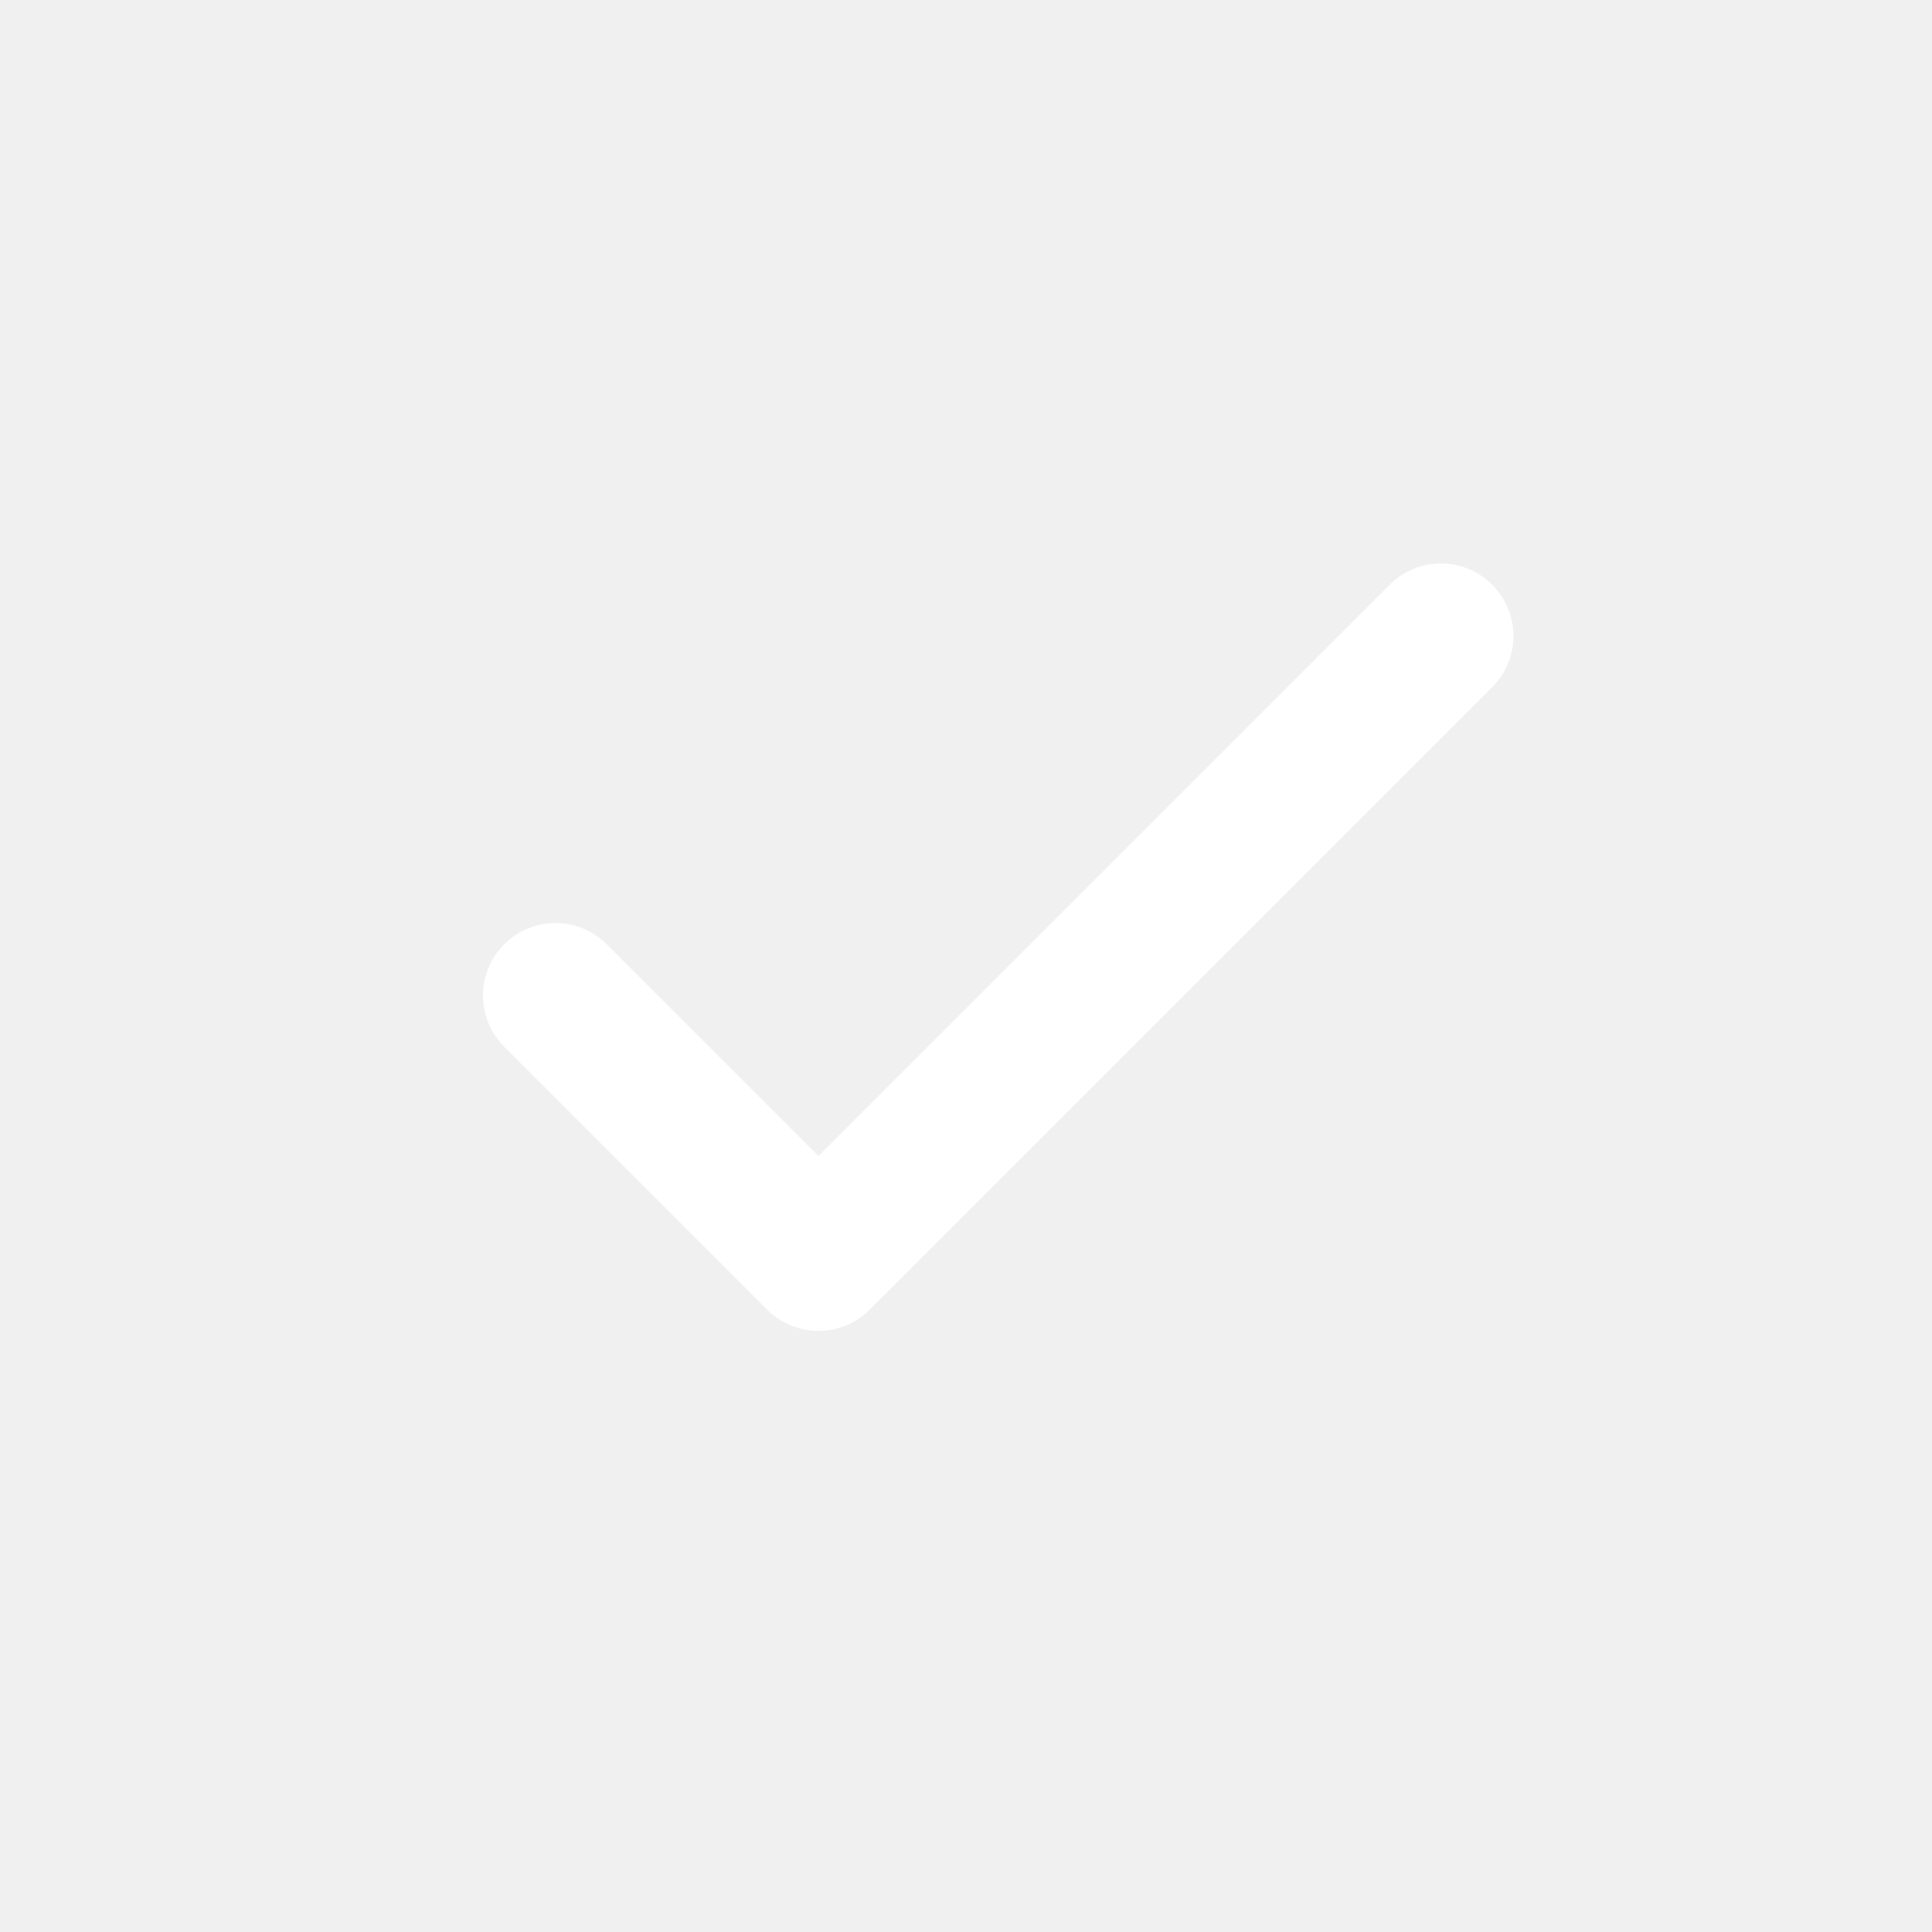
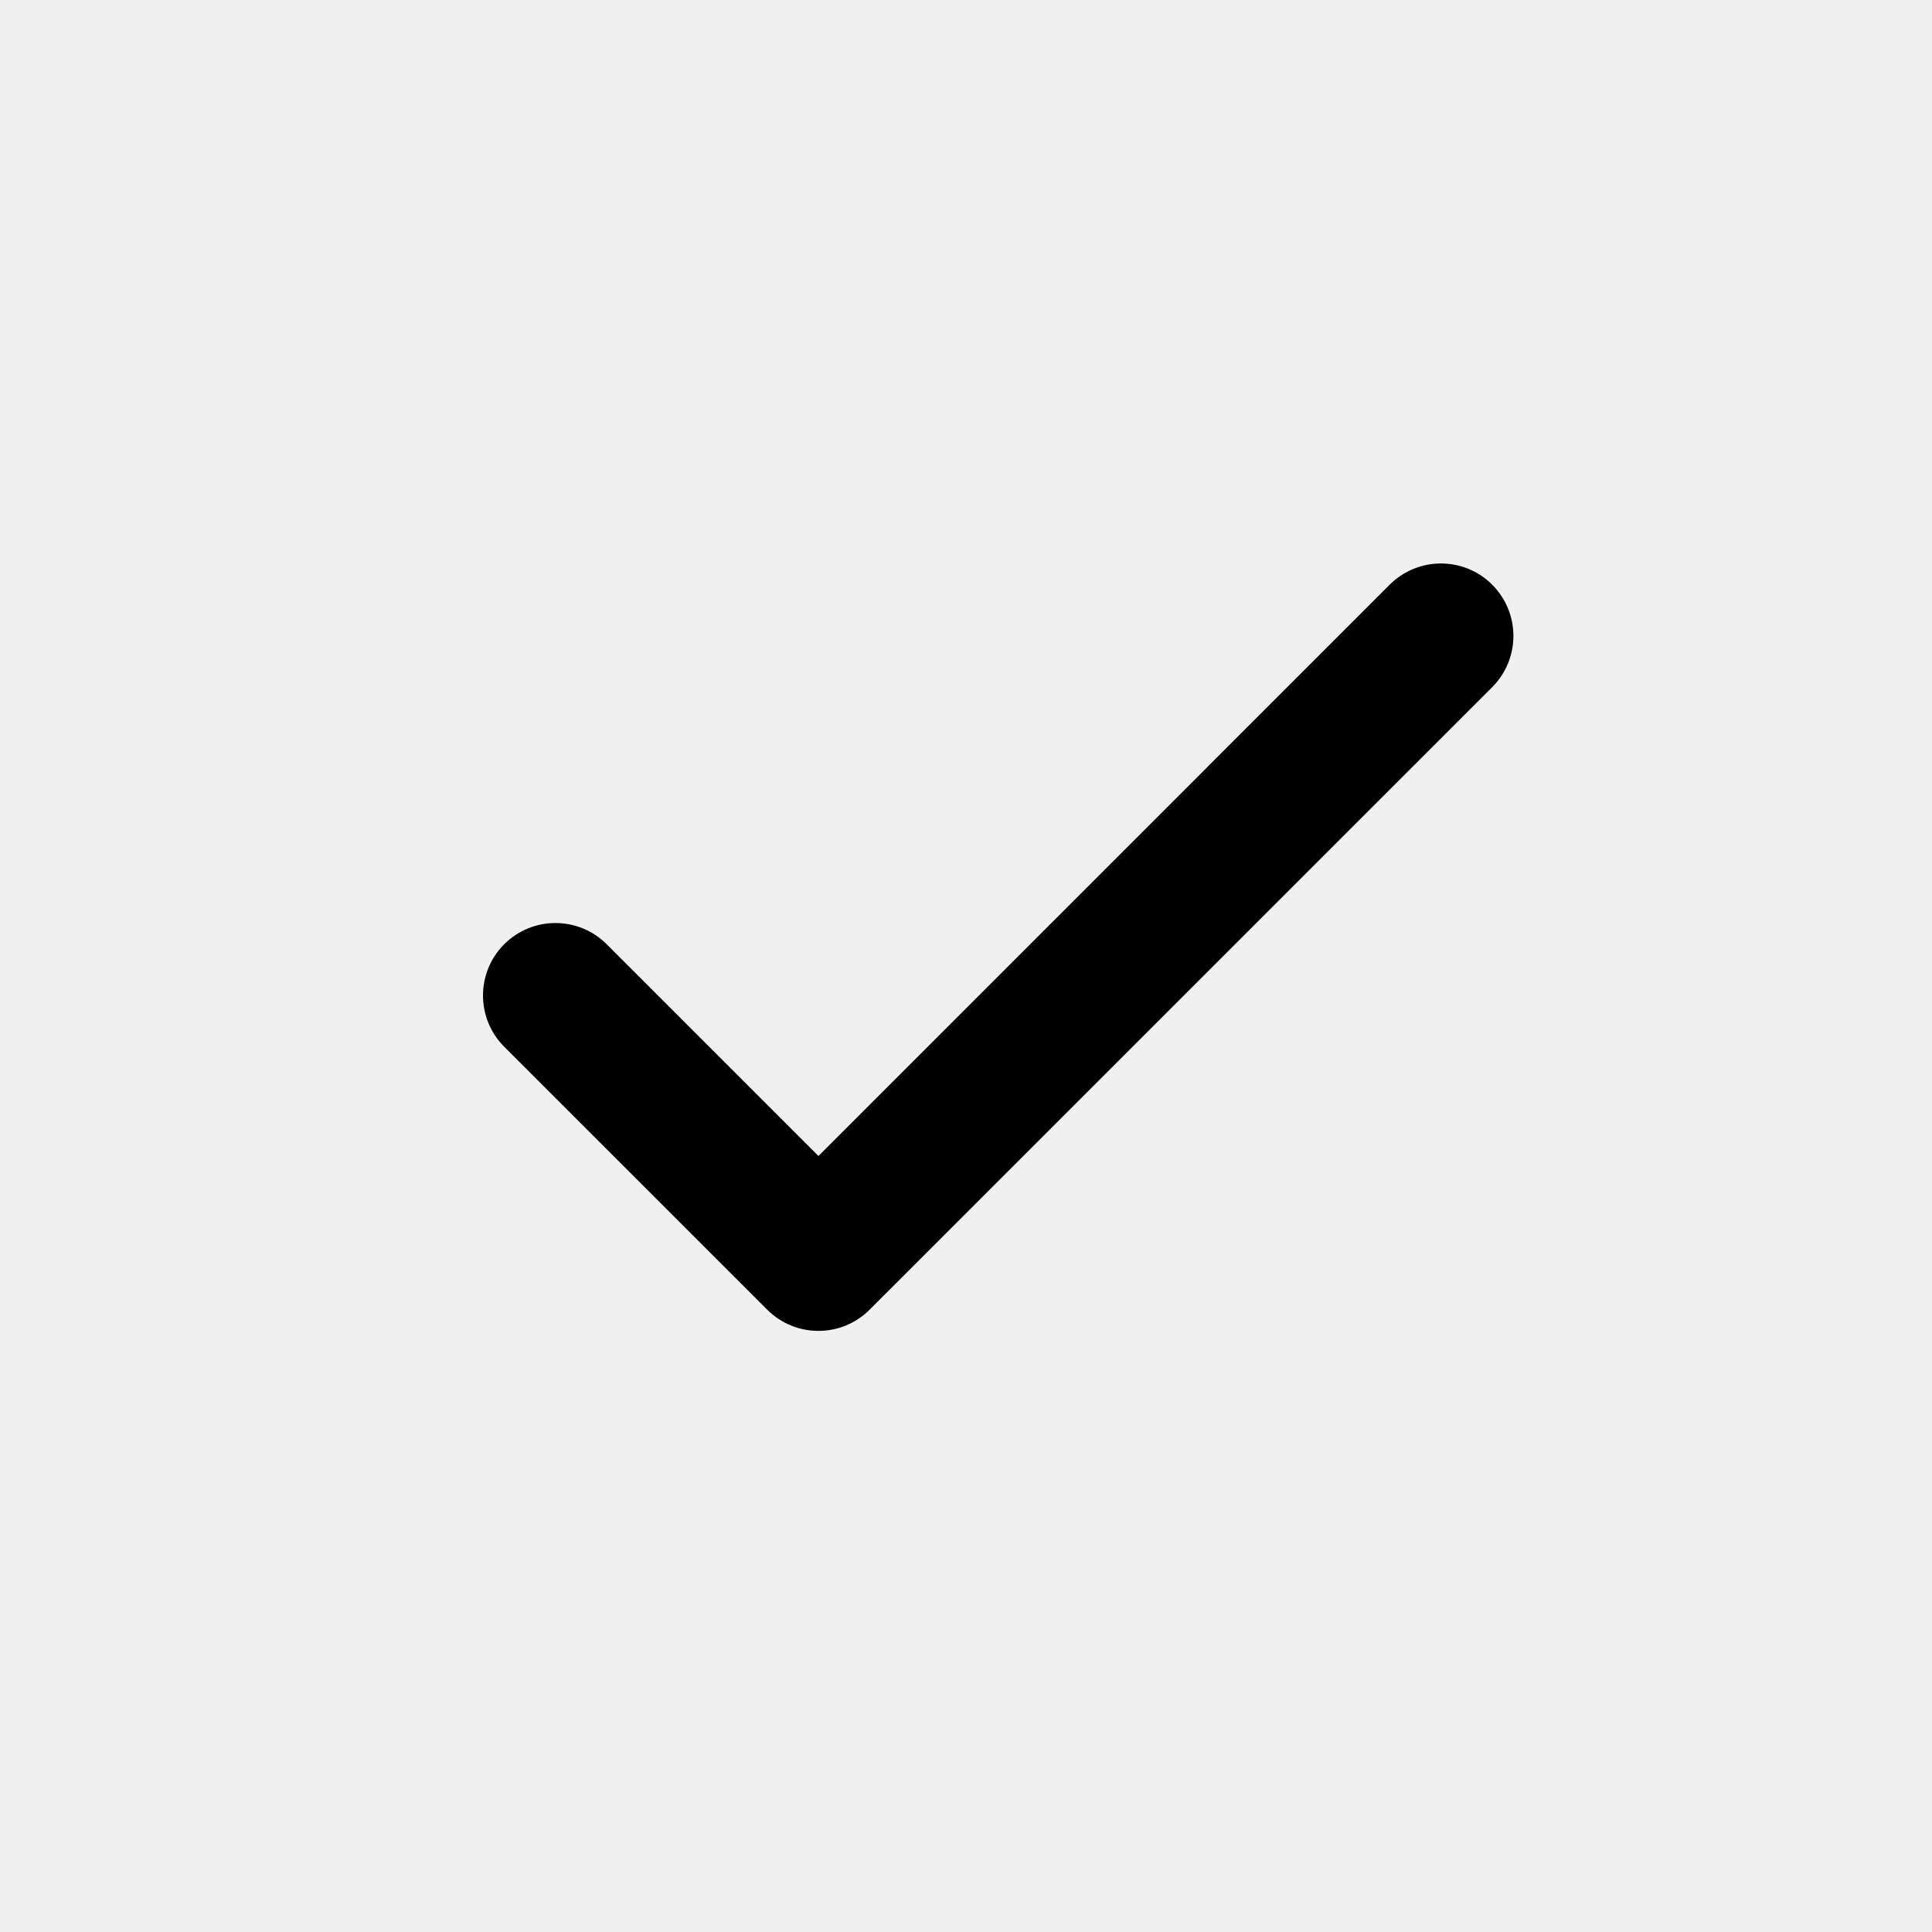
<svg xmlns="http://www.w3.org/2000/svg" width="32" height="32" viewBox="0 0 32 32" fill="none">
  <g id="Checkmark">
-     <path id="Shape" d="M10.049 15.64C9.58 15.171 8.82 15.171 8.351 15.64C7.883 16.108 7.883 16.868 8.351 17.337L12.707 21.692C13.176 22.161 13.936 22.161 14.404 21.692L24.715 11.382C25.184 10.913 25.184 10.153 24.715 9.684C24.247 9.216 23.487 9.216 23.018 9.684L13.556 19.147L10.049 15.64Z" fill="white" />
+     <path id="Shape" d="M10.049 15.64C9.58 15.171 8.82 15.171 8.351 15.64C7.883 16.108 7.883 16.868 8.351 17.337L12.707 21.692C13.176 22.161 13.936 22.161 14.404 21.692L24.715 11.382C25.184 10.913 25.184 10.153 24.715 9.684C24.247 9.216 23.487 9.216 23.018 9.684L13.556 19.147L10.049 15.64Z" fill="currentcolor" />
  </g>
</svg>
